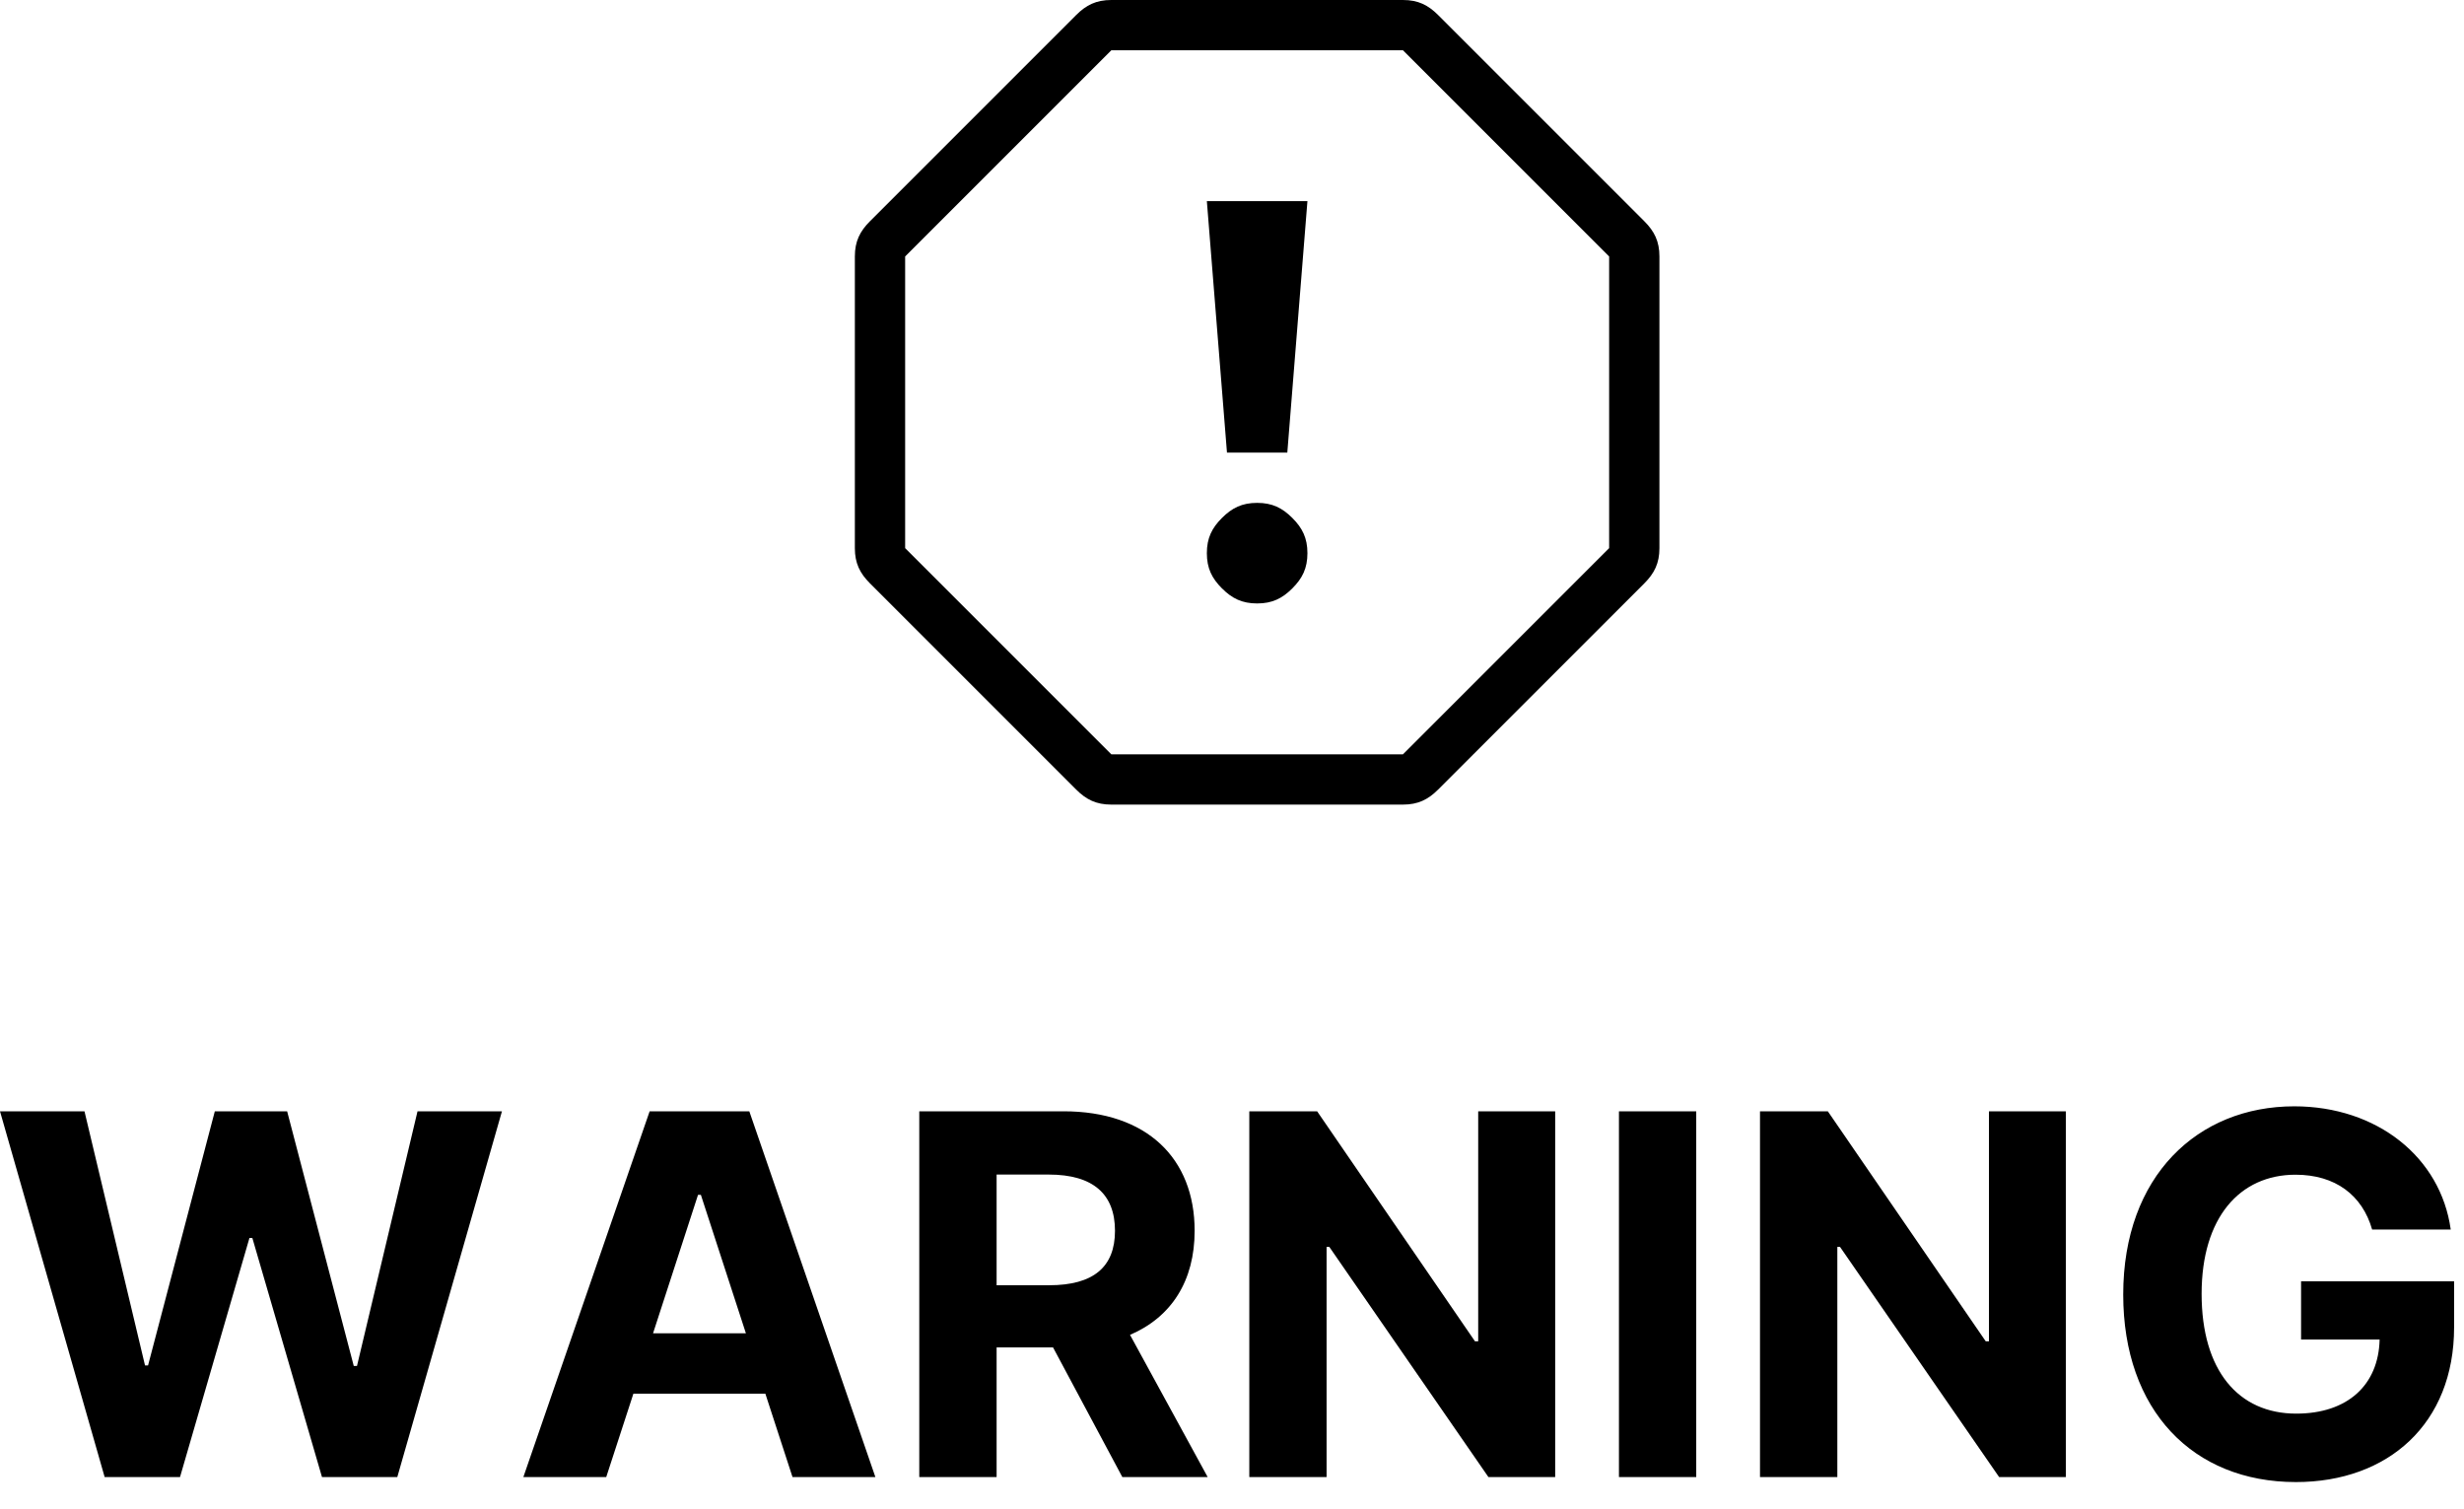
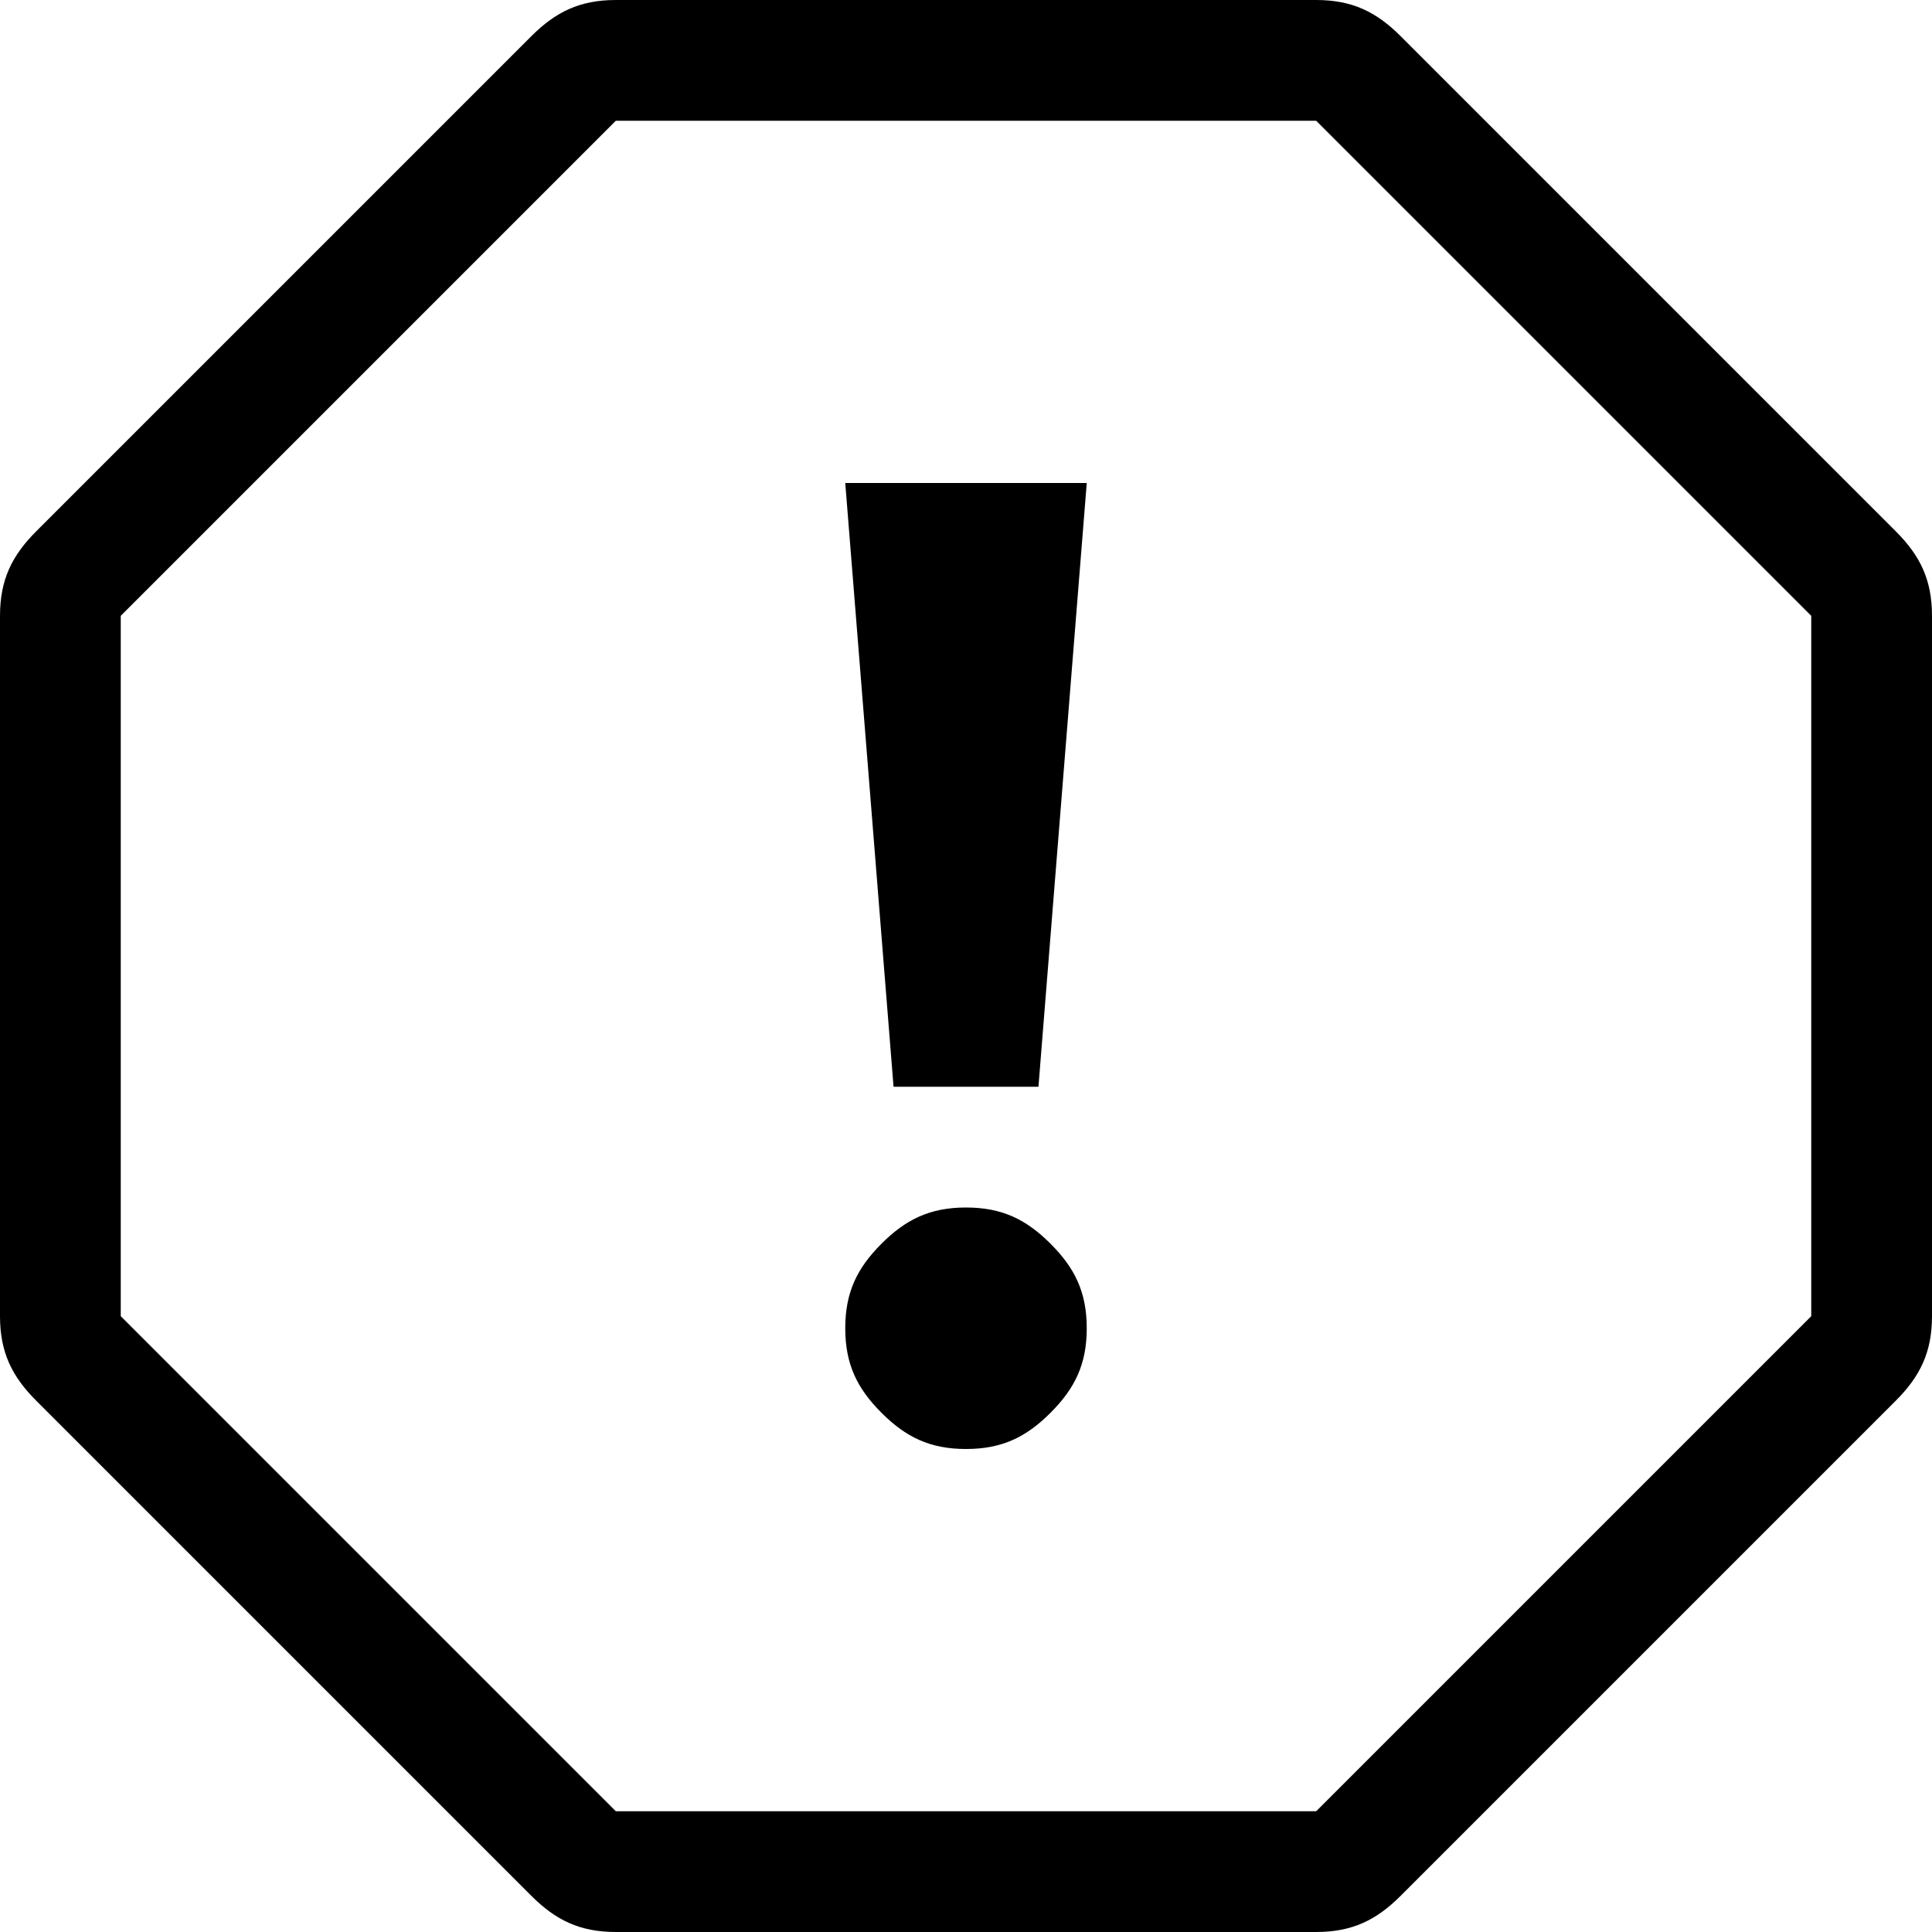
- <svg xmlns="http://www.w3.org/2000/svg" width="49px" height="30px" viewBox="0 0 49 30" version="1.1">
-   <g id="warning" stroke="none" stroke-width="1" fill="none" fill-rule="evenodd">
-     <path d="M2.081,29.372 L3.58,29.372 L4.961,24.617 L5.018,24.617 L6.403,29.372 L7.901,29.372 L9.982,22.099 L8.303,22.099 L7.099,27.163 L7.035,27.163 L5.71,22.099 L4.272,22.099 L2.944,27.153 L2.884,27.153 L1.68,22.099 L-3.44613227e-13,22.099 L2.081,29.372 Z M12.056,29.372 L12.596,27.714 L15.22,27.714 L15.76,29.372 L17.408,29.372 L14.901,22.099 L12.919,22.099 L10.408,29.372 L12.056,29.372 Z M12.987,26.513 L13.881,23.761 L13.938,23.761 L14.833,26.513 L12.987,26.513 Z M18.281,29.372 L19.819,29.372 L19.819,26.794 L20.941,26.794 L22.319,29.372 L24.016,29.372 L22.472,26.545 C23.299,26.19 23.757,25.469 23.757,24.475 C23.757,23.03 22.802,22.099 21.151,22.099 L18.281,22.099 L18.281,29.372 Z M19.819,25.558 L19.819,23.357 L20.856,23.357 C21.744,23.357 22.173,23.751 22.173,24.475 C22.173,25.196 21.744,25.558 20.863,25.558 L19.819,25.558 Z M30.927,22.099 L29.396,22.099 L29.396,26.673 L29.332,26.673 L26.193,22.099 L24.844,22.099 L24.844,29.372 L26.381,29.372 L26.381,24.795 L26.435,24.795 L29.599,29.372 L30.927,29.372 L30.927,22.099 Z M33.732,22.099 L32.195,22.099 L32.195,29.372 L33.732,29.372 L33.732,22.099 Z M41.083,22.099 L39.553,22.099 L39.553,26.673 L39.489,26.673 L36.349,22.099 L35,22.099 L35,29.372 L36.538,29.372 L36.538,24.795 L36.591,24.795 L39.755,29.372 L41.083,29.372 L41.083,22.099 Z M47.173,24.45 C46.978,23.768 46.442,23.36 45.65,23.36 C44.538,23.36 43.782,24.216 43.782,25.729 C43.782,27.249 44.51,28.111 45.664,28.111 C46.687,28.111 47.301,27.54 47.322,26.638 L45.76,26.638 L45.76,25.48 L48.803,25.48 L48.803,26.396 C48.803,28.31 47.493,29.472 45.657,29.472 C43.608,29.472 42.223,28.044 42.223,25.743 C42.223,23.385 43.704,22 45.625,22 C47.269,22 48.537,23.012 48.736,24.45 L47.173,24.45 Z" id="WARNING" fill="#000000" fill-rule="nonzero" />
-     <g id="warning-copy" transform="translate(17, 0)" fill="#000000" fill-rule="nonzero">
-       <path d="M7.4,9 L7,4 L9,4 L8.6,9 L7.4,9 L7.4,9 Z M8,12 C7.7,12 7.5,11.9 7.3,11.7 C7.1,11.5 7,11.3 7,11 C7,10.7 7.1,10.5 7.3,10.3 C7.5,10.1 7.7,10 8,10 C8.3,10 8.5,10.1 8.7,10.3 C8.9,10.5 9,10.7 9,11 C9,11.3 8.9,11.5 8.7,11.7 C8.5,11.9 8.3,12 8,12 Z" id="Shape" />
-       <path d="M10.9,1 L10.9,1 L15,5.1 L15,10.9 L10.9,15 L5.1,15 L1,10.9 L1,5.1 L5.1,1 L10.9,1 M10.9,0 L5.1,0 C4.8,0 4.6,0.1 4.4,0.3 L0.3,4.4 C0.1,4.6 0,4.8 0,5.1 L0,10.9 C0,11.2 0.1,11.4 0.3,11.6 L4.4,15.7 C4.6,15.9 4.8,16 5.1,16 L10.9,16 C11.2,16 11.4,15.9 11.6,15.7 L15.7,11.6 C15.9,11.4 16,11.2 16,10.9 L16,5.1 C16,4.8 15.9,4.6 15.7,4.4 L11.6,0.3 C11.4,0.1 11.2,0 10.9,0 L10.9,0 Z" id="Shape" />
-     </g>
-   </g>
+ <svg xmlns="http://www.w3.org/2000/svg" version="1.1" id="Layer_1" x="0px" y="0px" viewBox="0 0 16 16" style="enable-background:new 0 0 16 16;" xml:space="preserve">
+   <path id="Shape" d="M7.4,9L7,4h2L8.6,9H7.4L7.4,9z M8,12c-0.3,0-0.5-0.1-0.7-0.3C7.1,11.5,7,11.3,7,11s0.1-0.5,0.3-0.7  C7.5,10.1,7.7,10,8,10s0.5,0.1,0.7,0.3S9,10.7,9,11s-0.1,0.5-0.3,0.7S8.3,12,8,12z" />
+   <path d="M10.9,1L10.9,1L15,5.1v5.8L10.9,15H5.1L1,10.9V5.1L5.1,1H10.9 M10.9,0H5.1C4.8,0,4.6,0.1,4.4,0.3L0.3,4.4  C0.1,4.6,0,4.8,0,5.1v5.8c0,0.3,0.1,0.5,0.3,0.7l4.1,4.1C4.6,15.9,4.8,16,5.1,16h5.8c0.3,0,0.5-0.1,0.7-0.3l4.1-4.1  c0.2-0.2,0.3-0.4,0.3-0.7V5.1c0-0.3-0.1-0.5-0.3-0.7l-4.1-4.1C11.4,0.1,11.2,0,10.9,0L10.9,0z" />
</svg>
